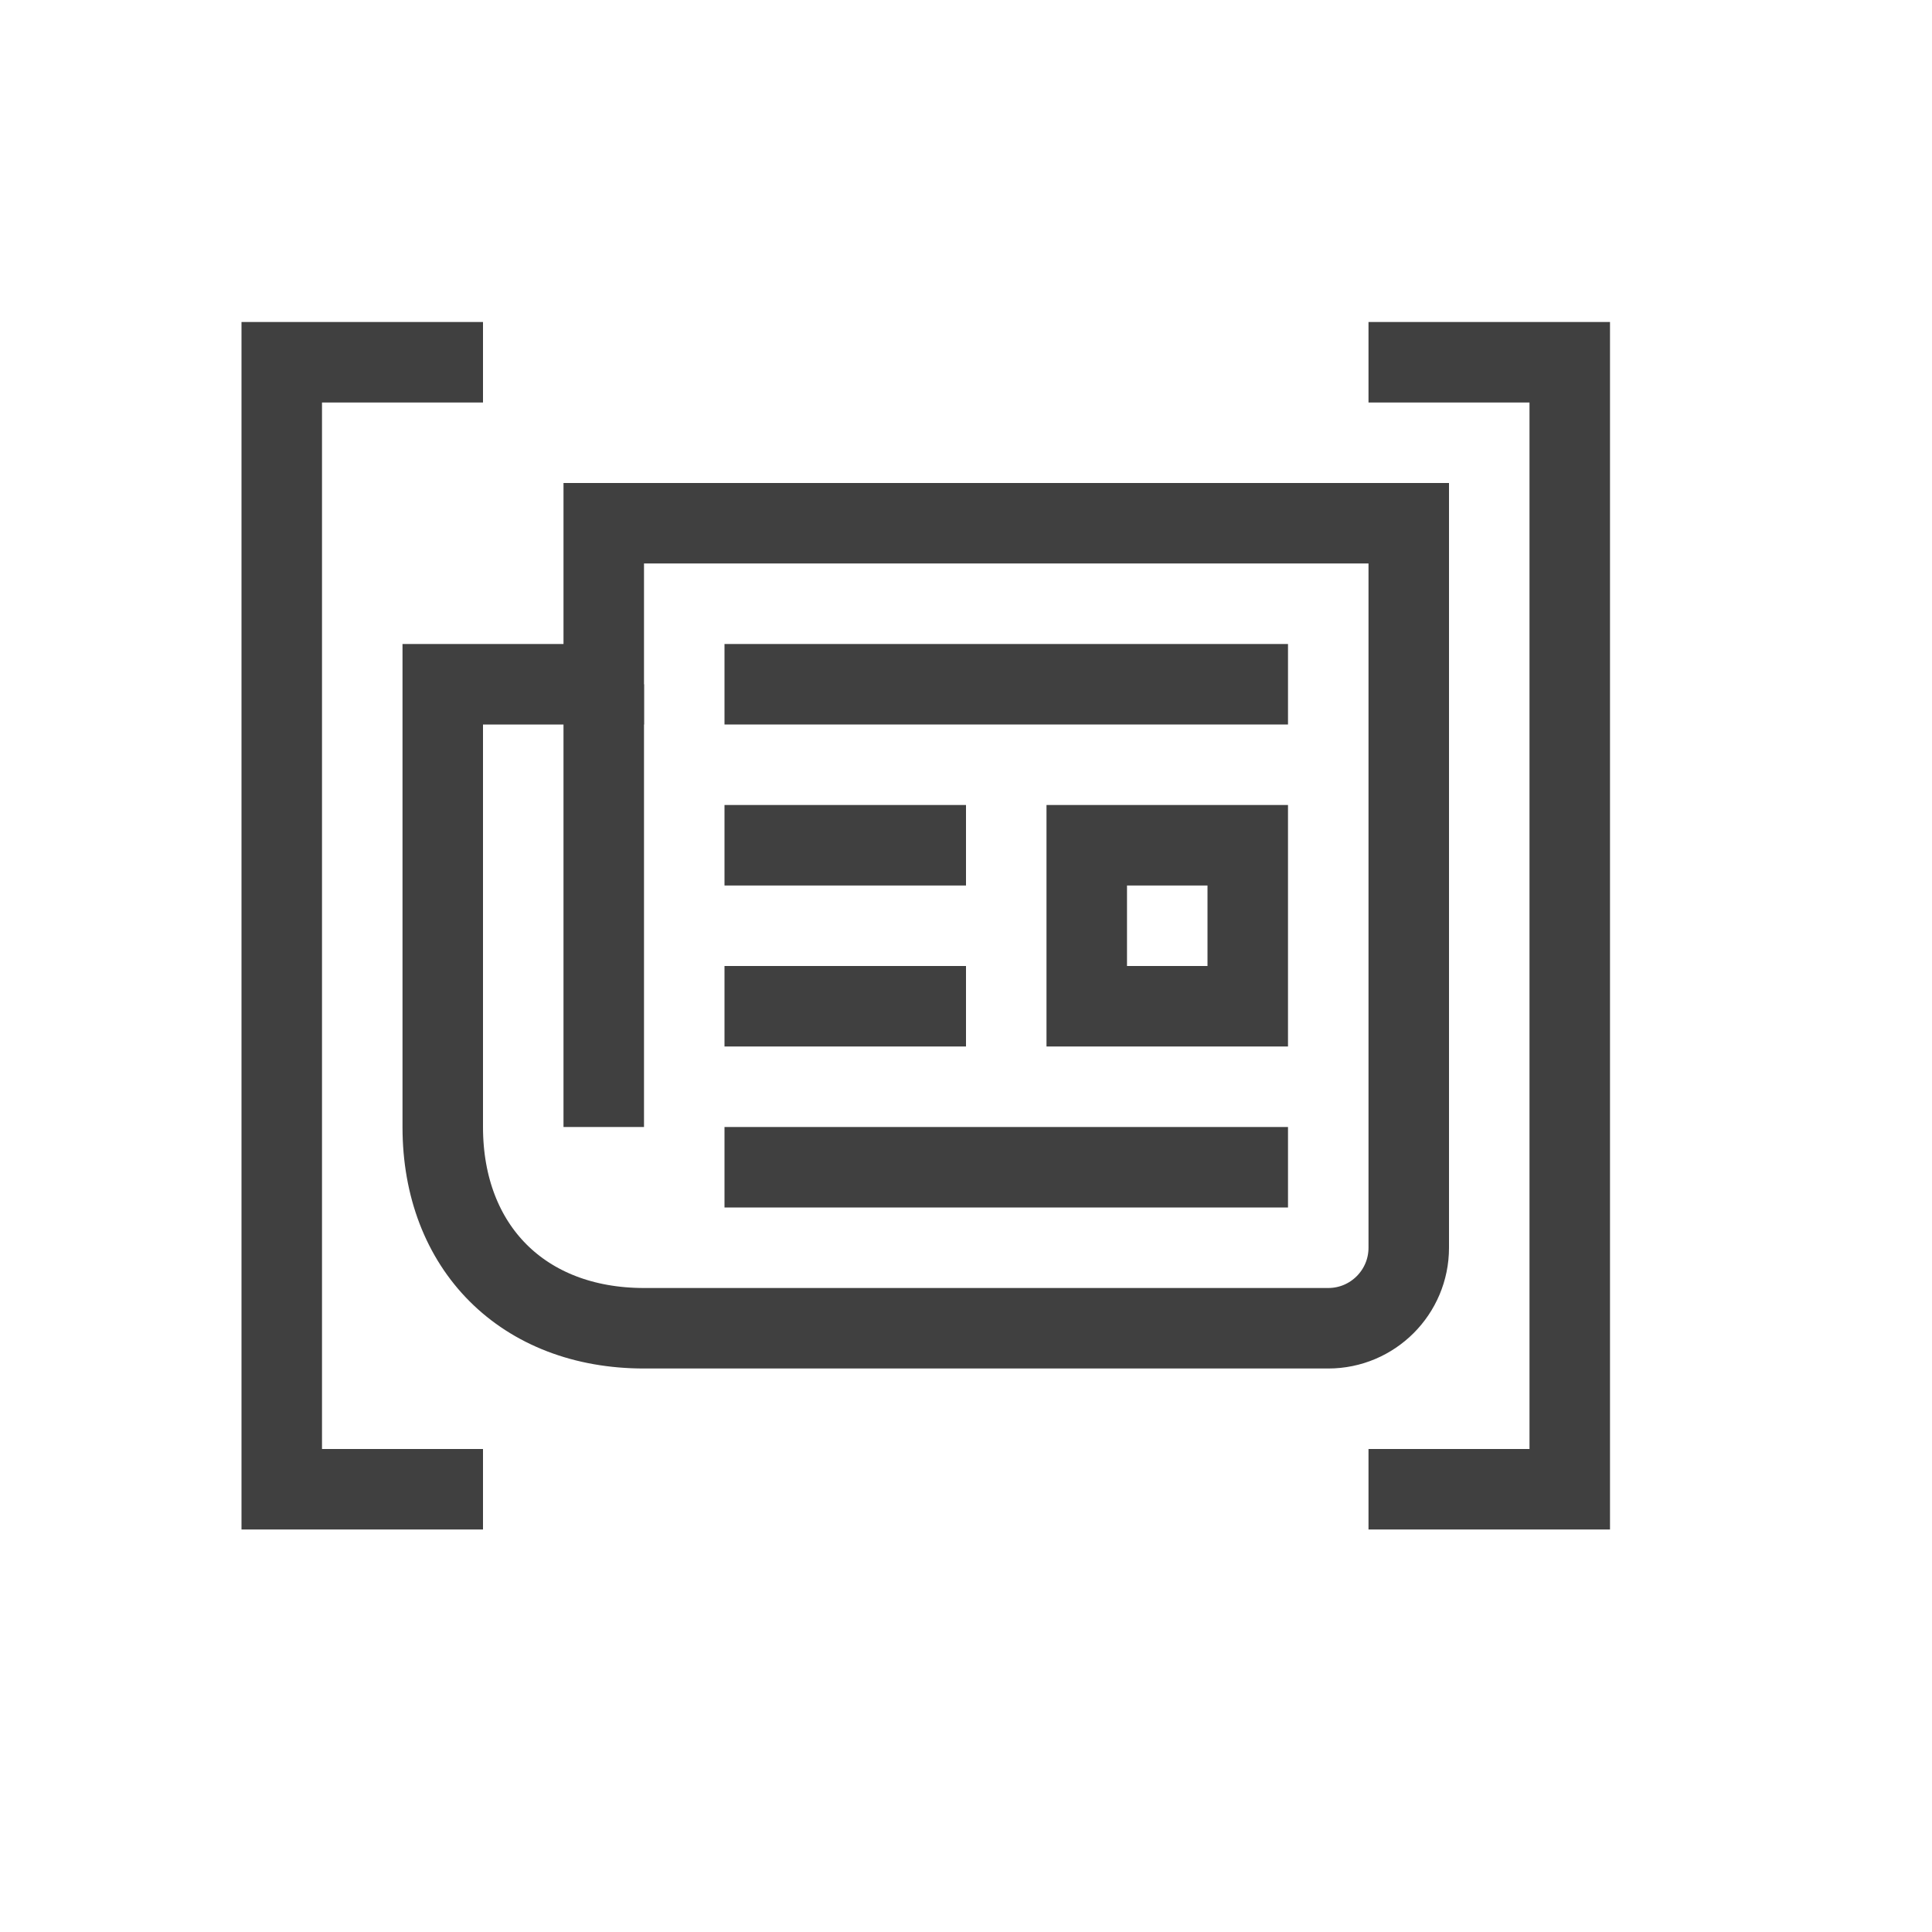
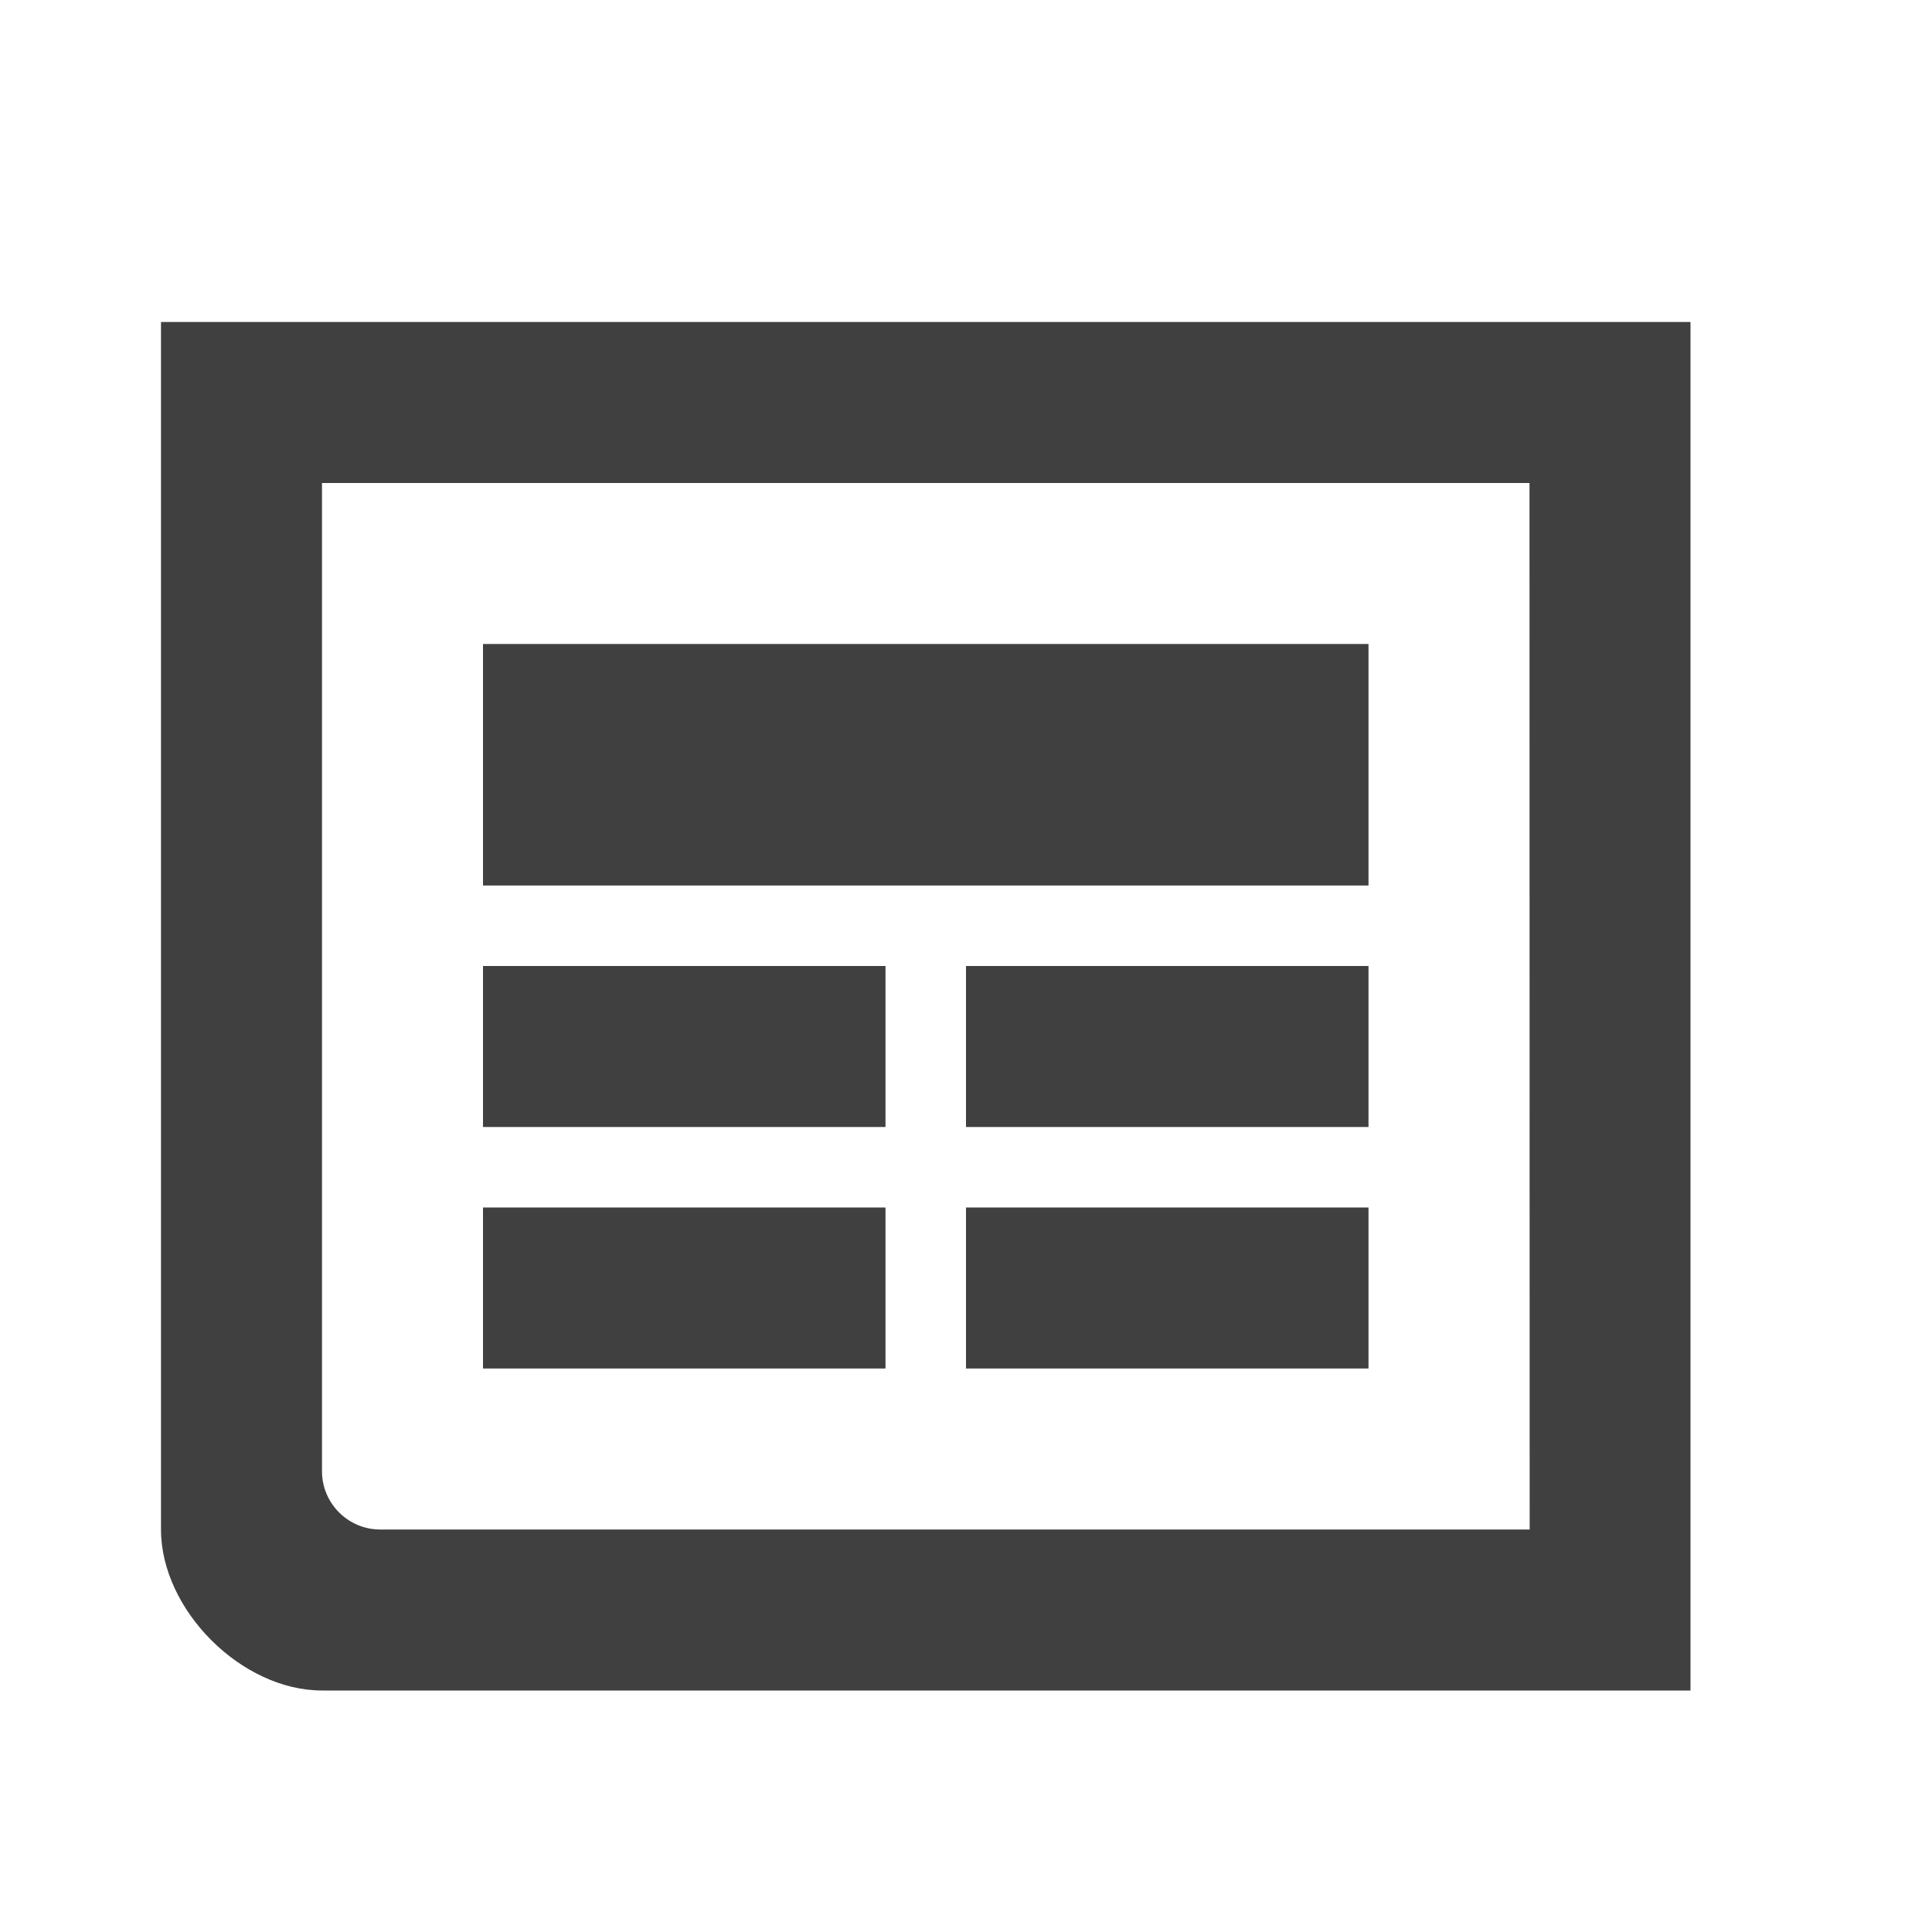
- <svg xmlns="http://www.w3.org/2000/svg" version="1.1" x="0px" y="0px" width="24" height="24" viewBox="0, 0, 24, 24">
-   <g id="news" style="opacity:0.75;">
-     <g id="paper" style="stroke:black;fill-opacity:0;">
-       <path d="M5.5,14 L5.5,8.5 L7.5,8.5 L7.5,6.5 C7.5,6.5 17.5,6.5 17.5,6.5 L17.5,15.5 C17.5,16.052 17.052,16.5 16.5,16.5 L8,16.5 C6.5,16.5 5.5,15.5 5.5,14 z" />
-       <path d="M9,8.5 L16,8.5" />
-       <path d="M7.5,8.5 L7.5,14" />
-       <path d="M9,10.5 L12,10.5" />
-       <path d="M9,12.5 L12,12.5" />
-       <path d="M13.5,10.5 L15.5,10.5 L15.5,12.5 L13.5,12.5 z" />
-       <path d="M9,14.5 L16,14.5" />
-     </g>
-     <g id="brackets">
-       <path d="M17,5 L17,4 L20,4 L20,19 L17,19 L17,18 L19,18 L19,5 z" />
-       <path d="M6,18 L6,19 L3,19 L3,4 L6,4 L6,5 L4,5 L4,18 z" />
-     </g>
+ <svg xmlns="http://www.w3.org/2000/svg" version="1.1" id="Layer_1" x="0px" y="0px" width="24" height="24" viewBox="0 0 24 24" enable-background="new 0 0 24 24" xml:space="preserve">
+   <g style="opacity:0.75">
+     <path d="M21,21H4c-1,0-2-1-2-2V4h19V21z M4,6v12.278C4,18.675,4.325,19,4.722,19h14.28L19,6H4z" />
+     <rect x="6" y="8" width="11" height="3" />
+     <rect x="12" y="12" width="5" height="2" />
+     <rect x="6" y="12" width="5" height="2" />
+     <rect x="12" y="15" width="5" height="2" />
+     <rect x="6" y="15" width="5" height="2" />
  </g>
</svg>
